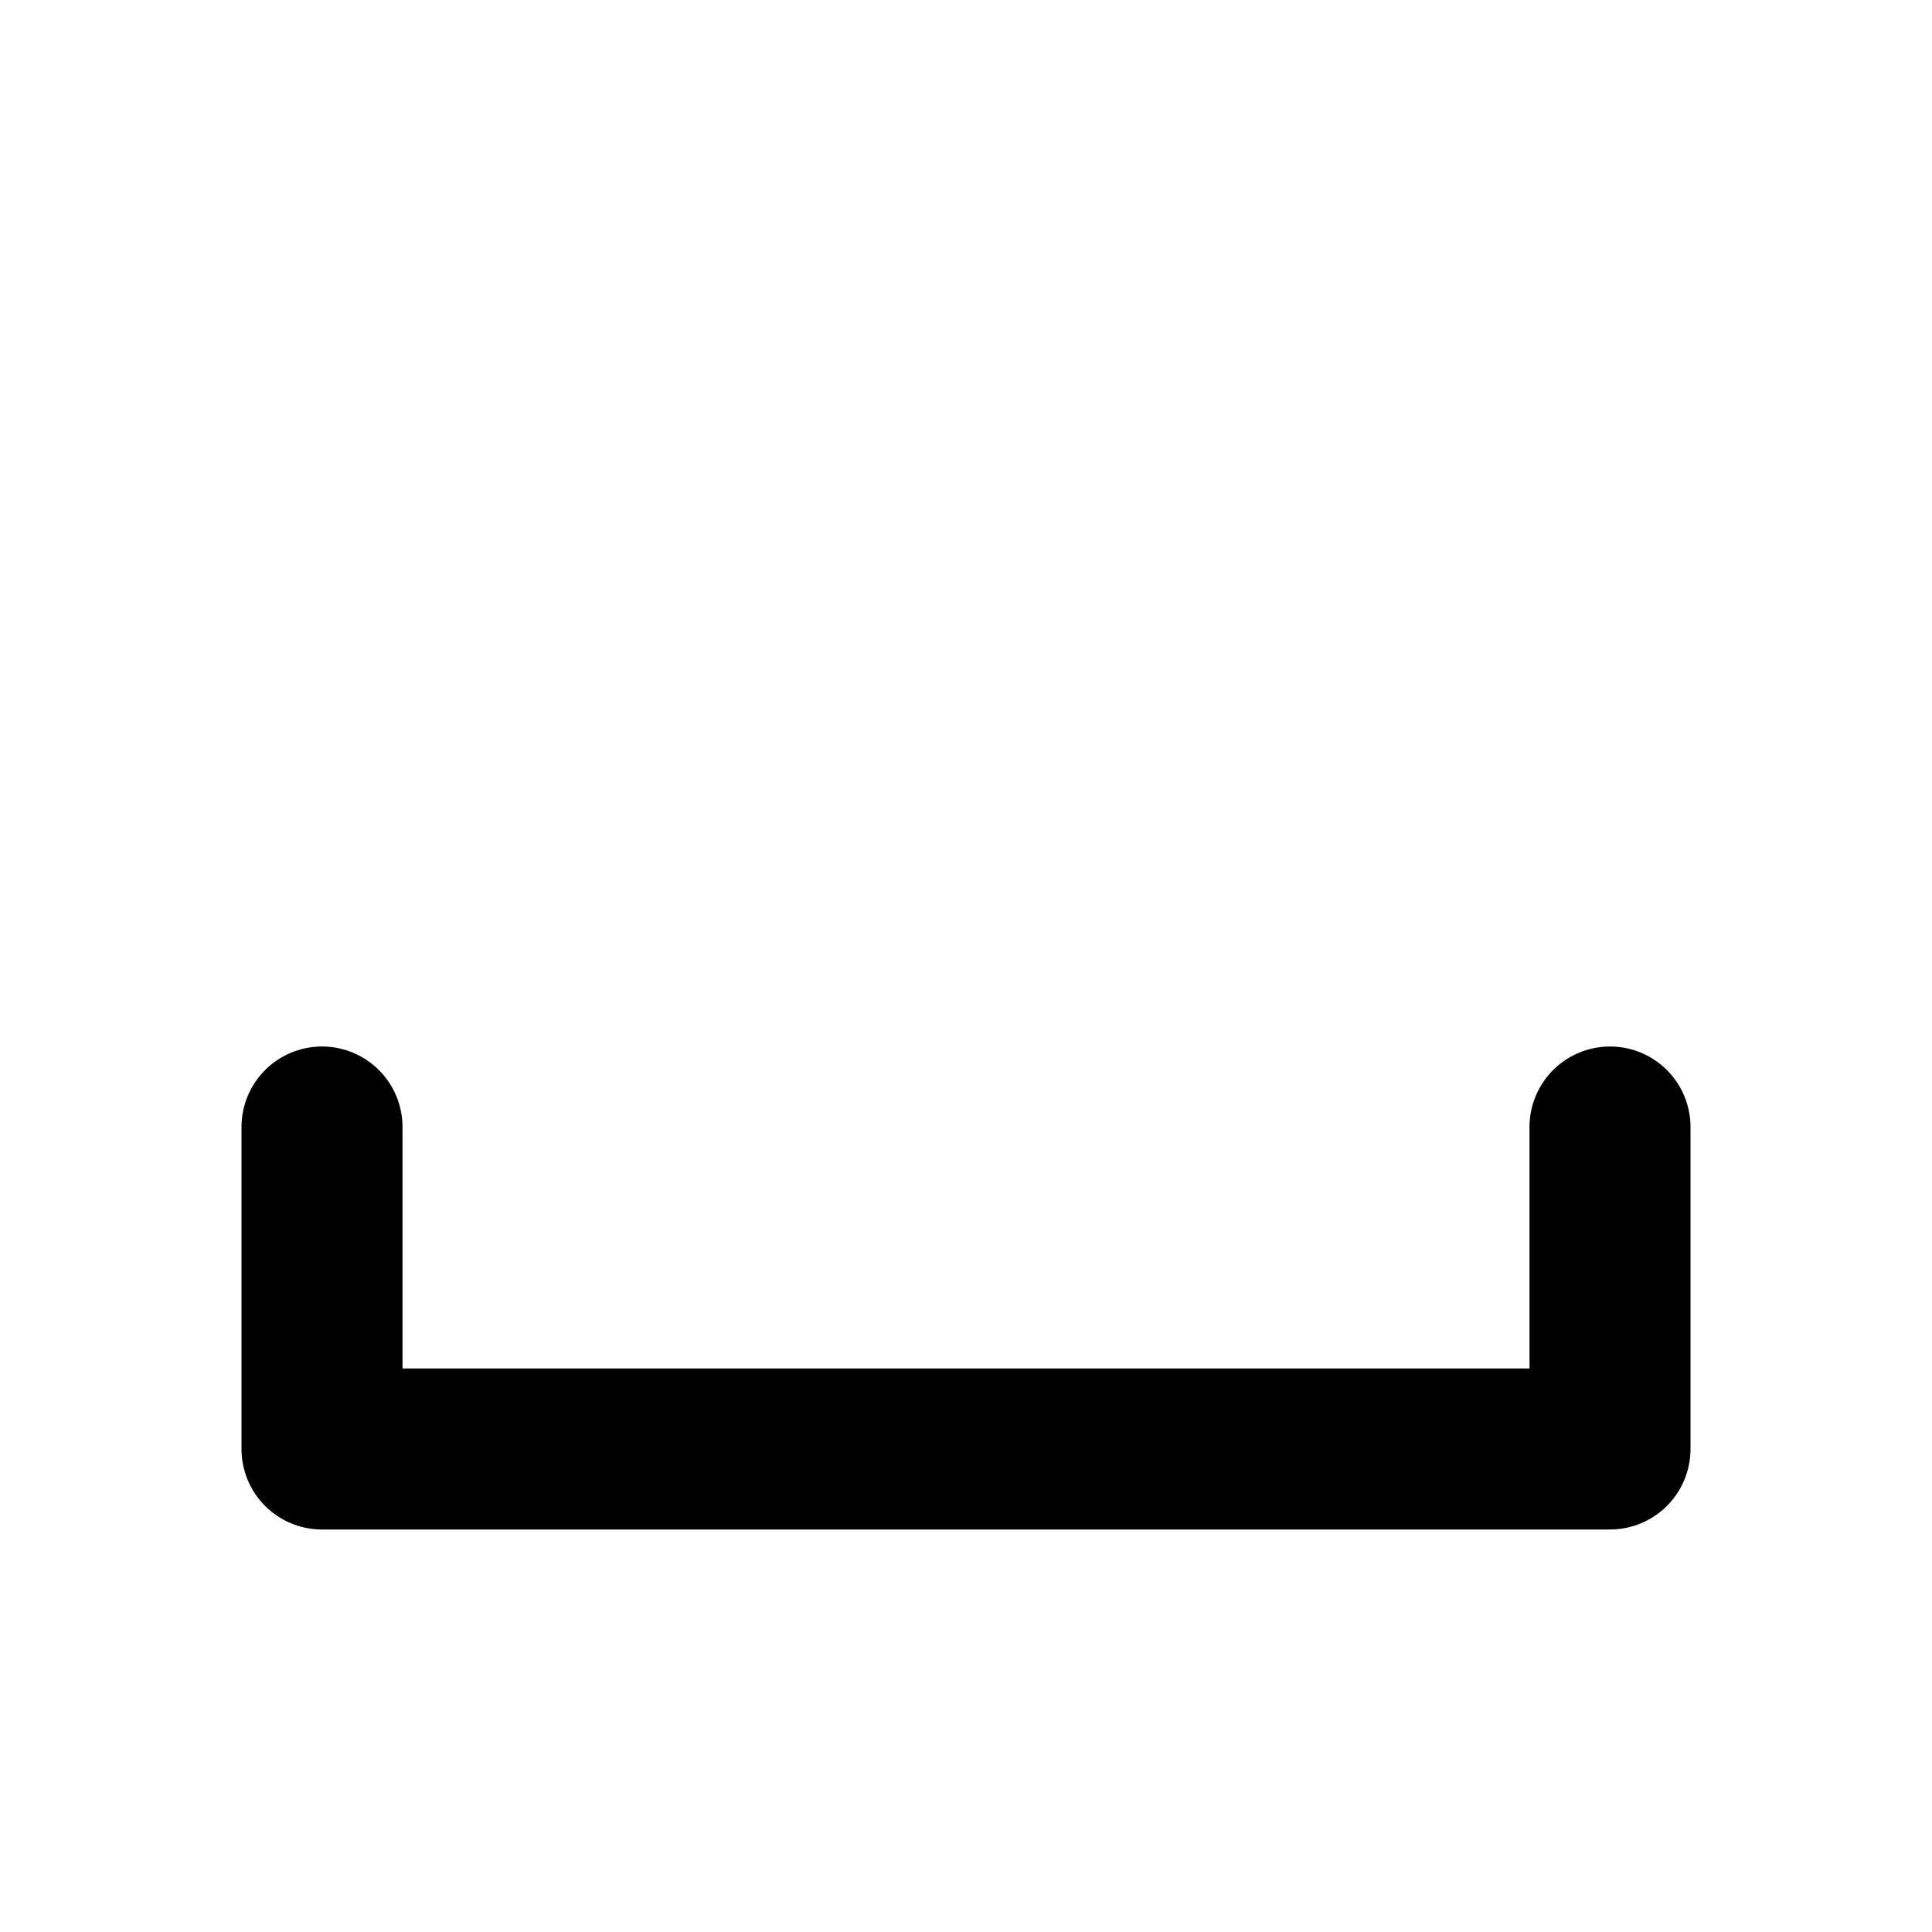
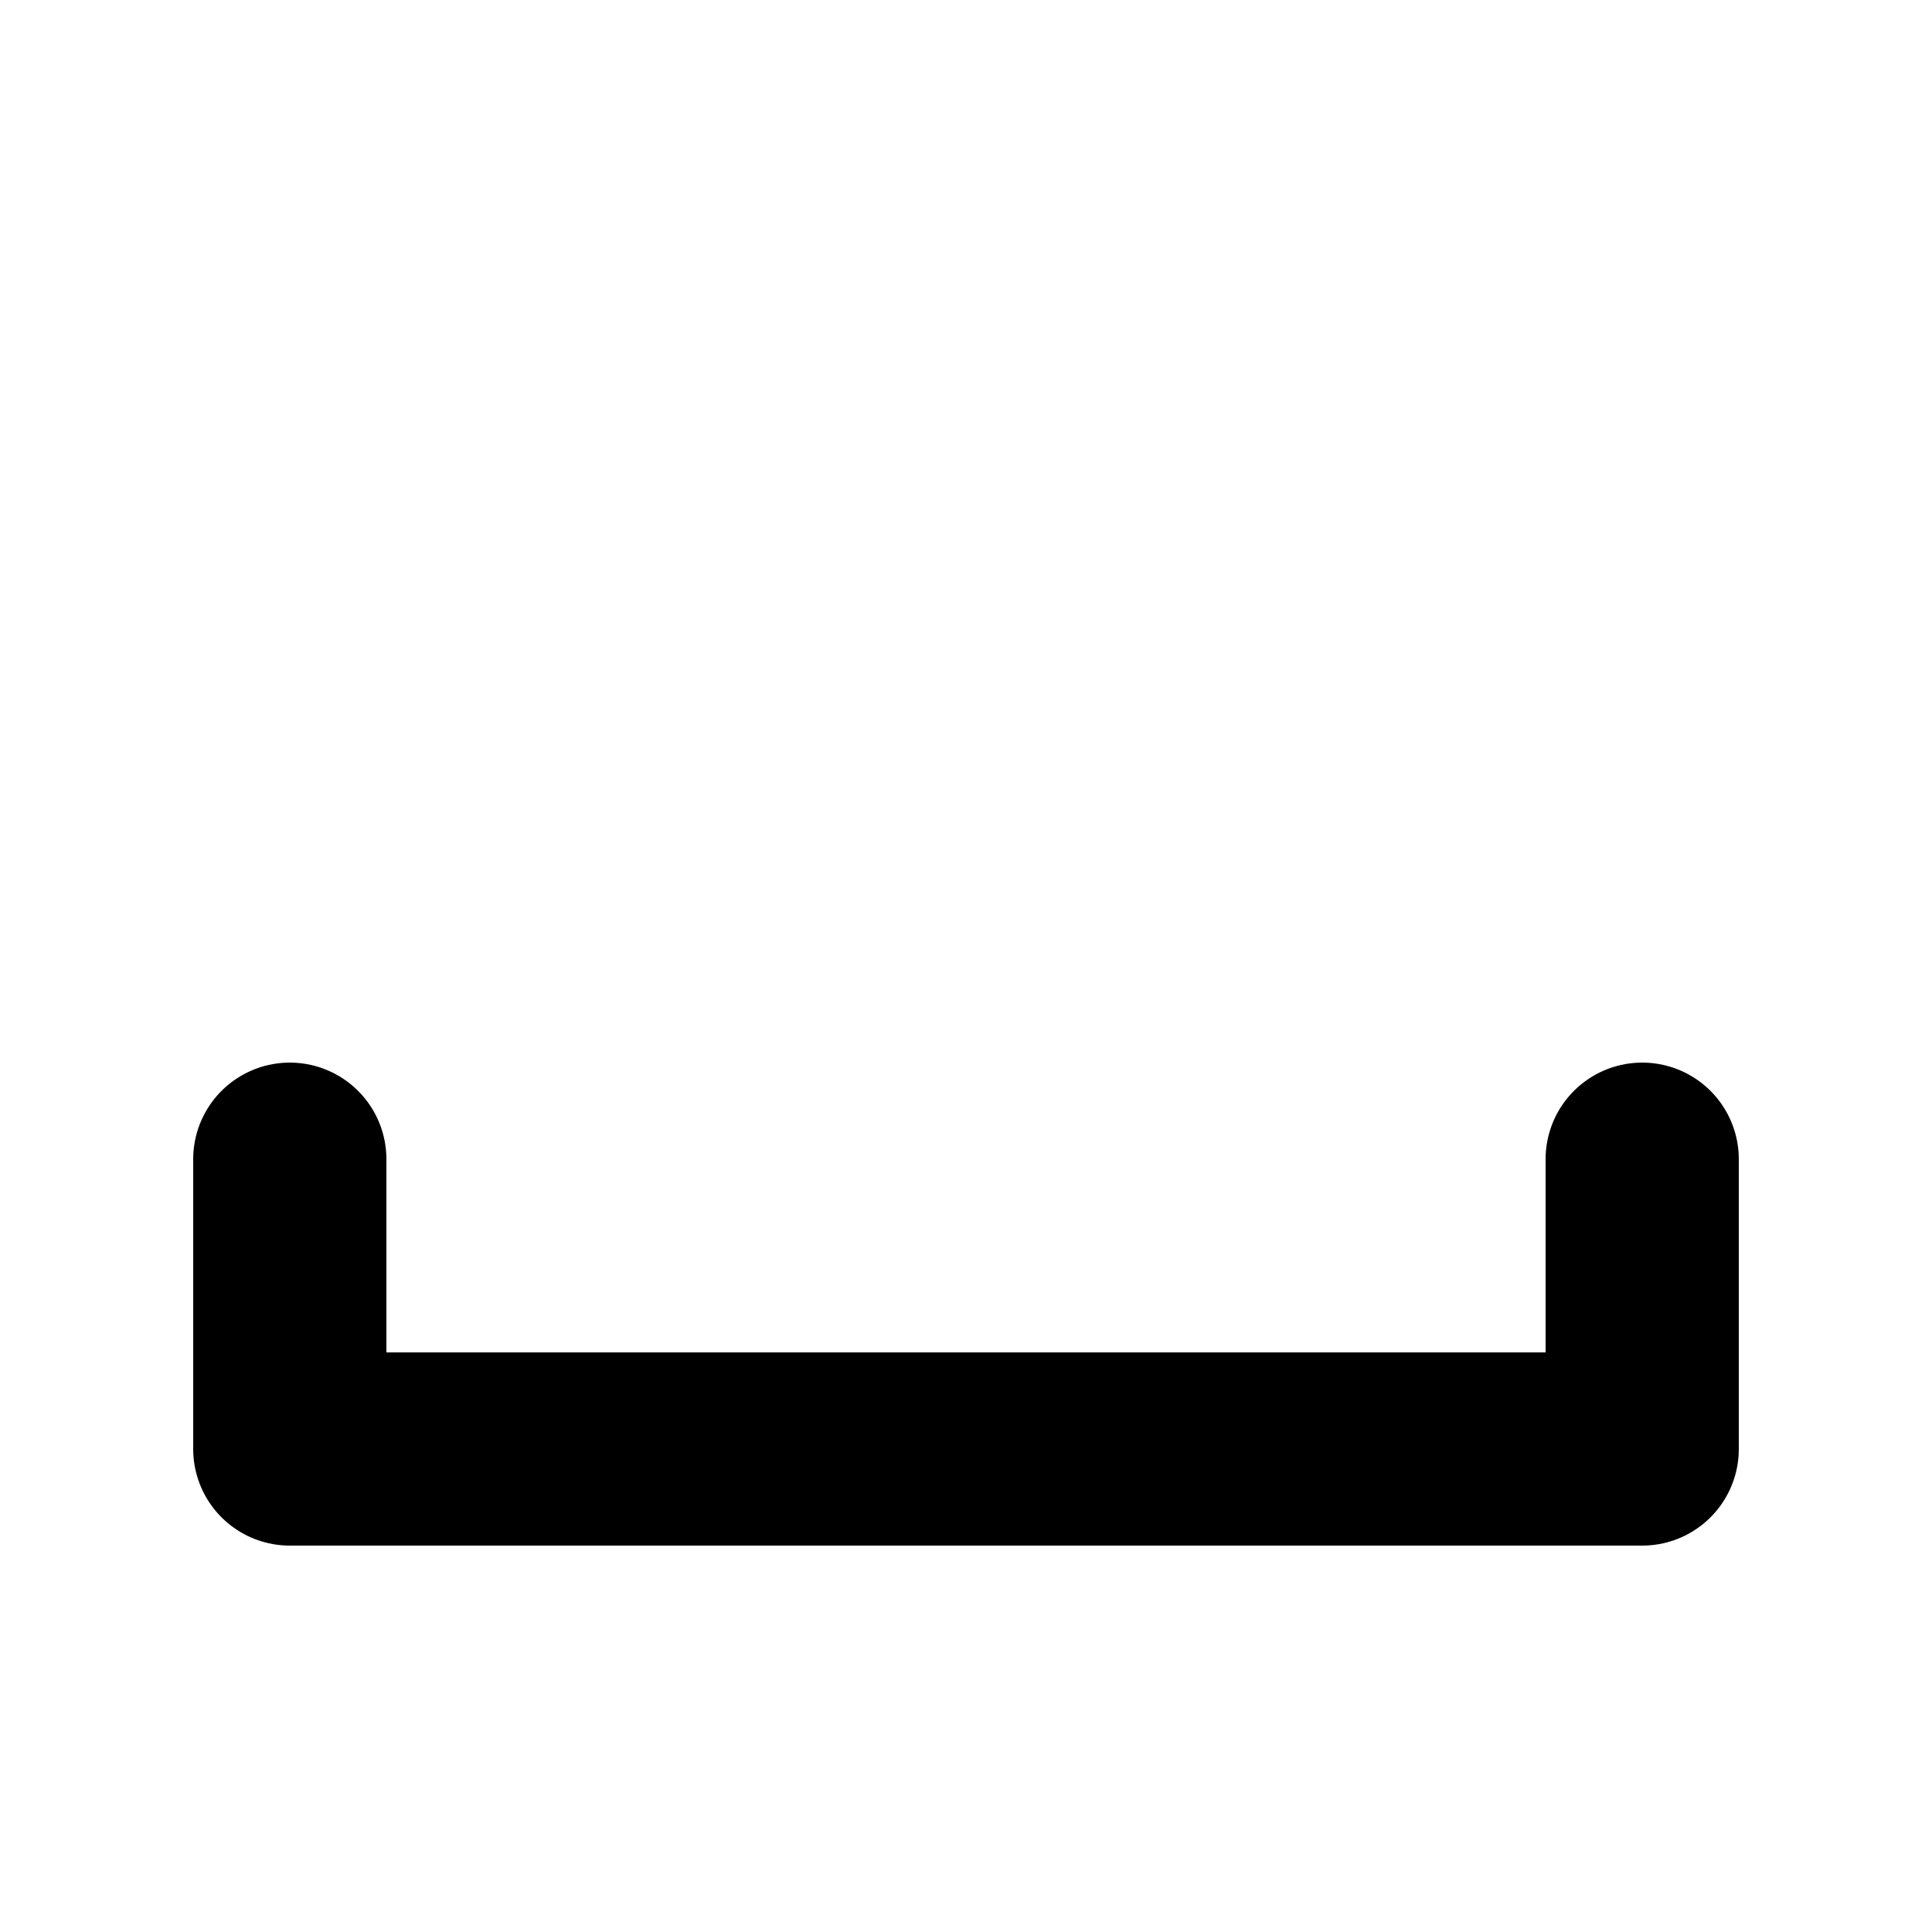
- <svg xmlns="http://www.w3.org/2000/svg" viewBox="0 0 24 24" width="24" height="24" fill="none" stroke="currentColor" stroke-width="2" stroke-linecap="round" stroke-linejoin="round">
-   <path d="M4 18h16M4 14v4M20 14v4" />
+ <svg xmlns="http://www.w3.org/2000/svg" viewBox="0 0 20 20" width="20" height="20" fill="none" stroke="currentColor" stroke-width="2" stroke-linecap="round" stroke-linejoin="round">
+   <path d="M3 15h14M3 12v3M17 12v3" />
</svg>
